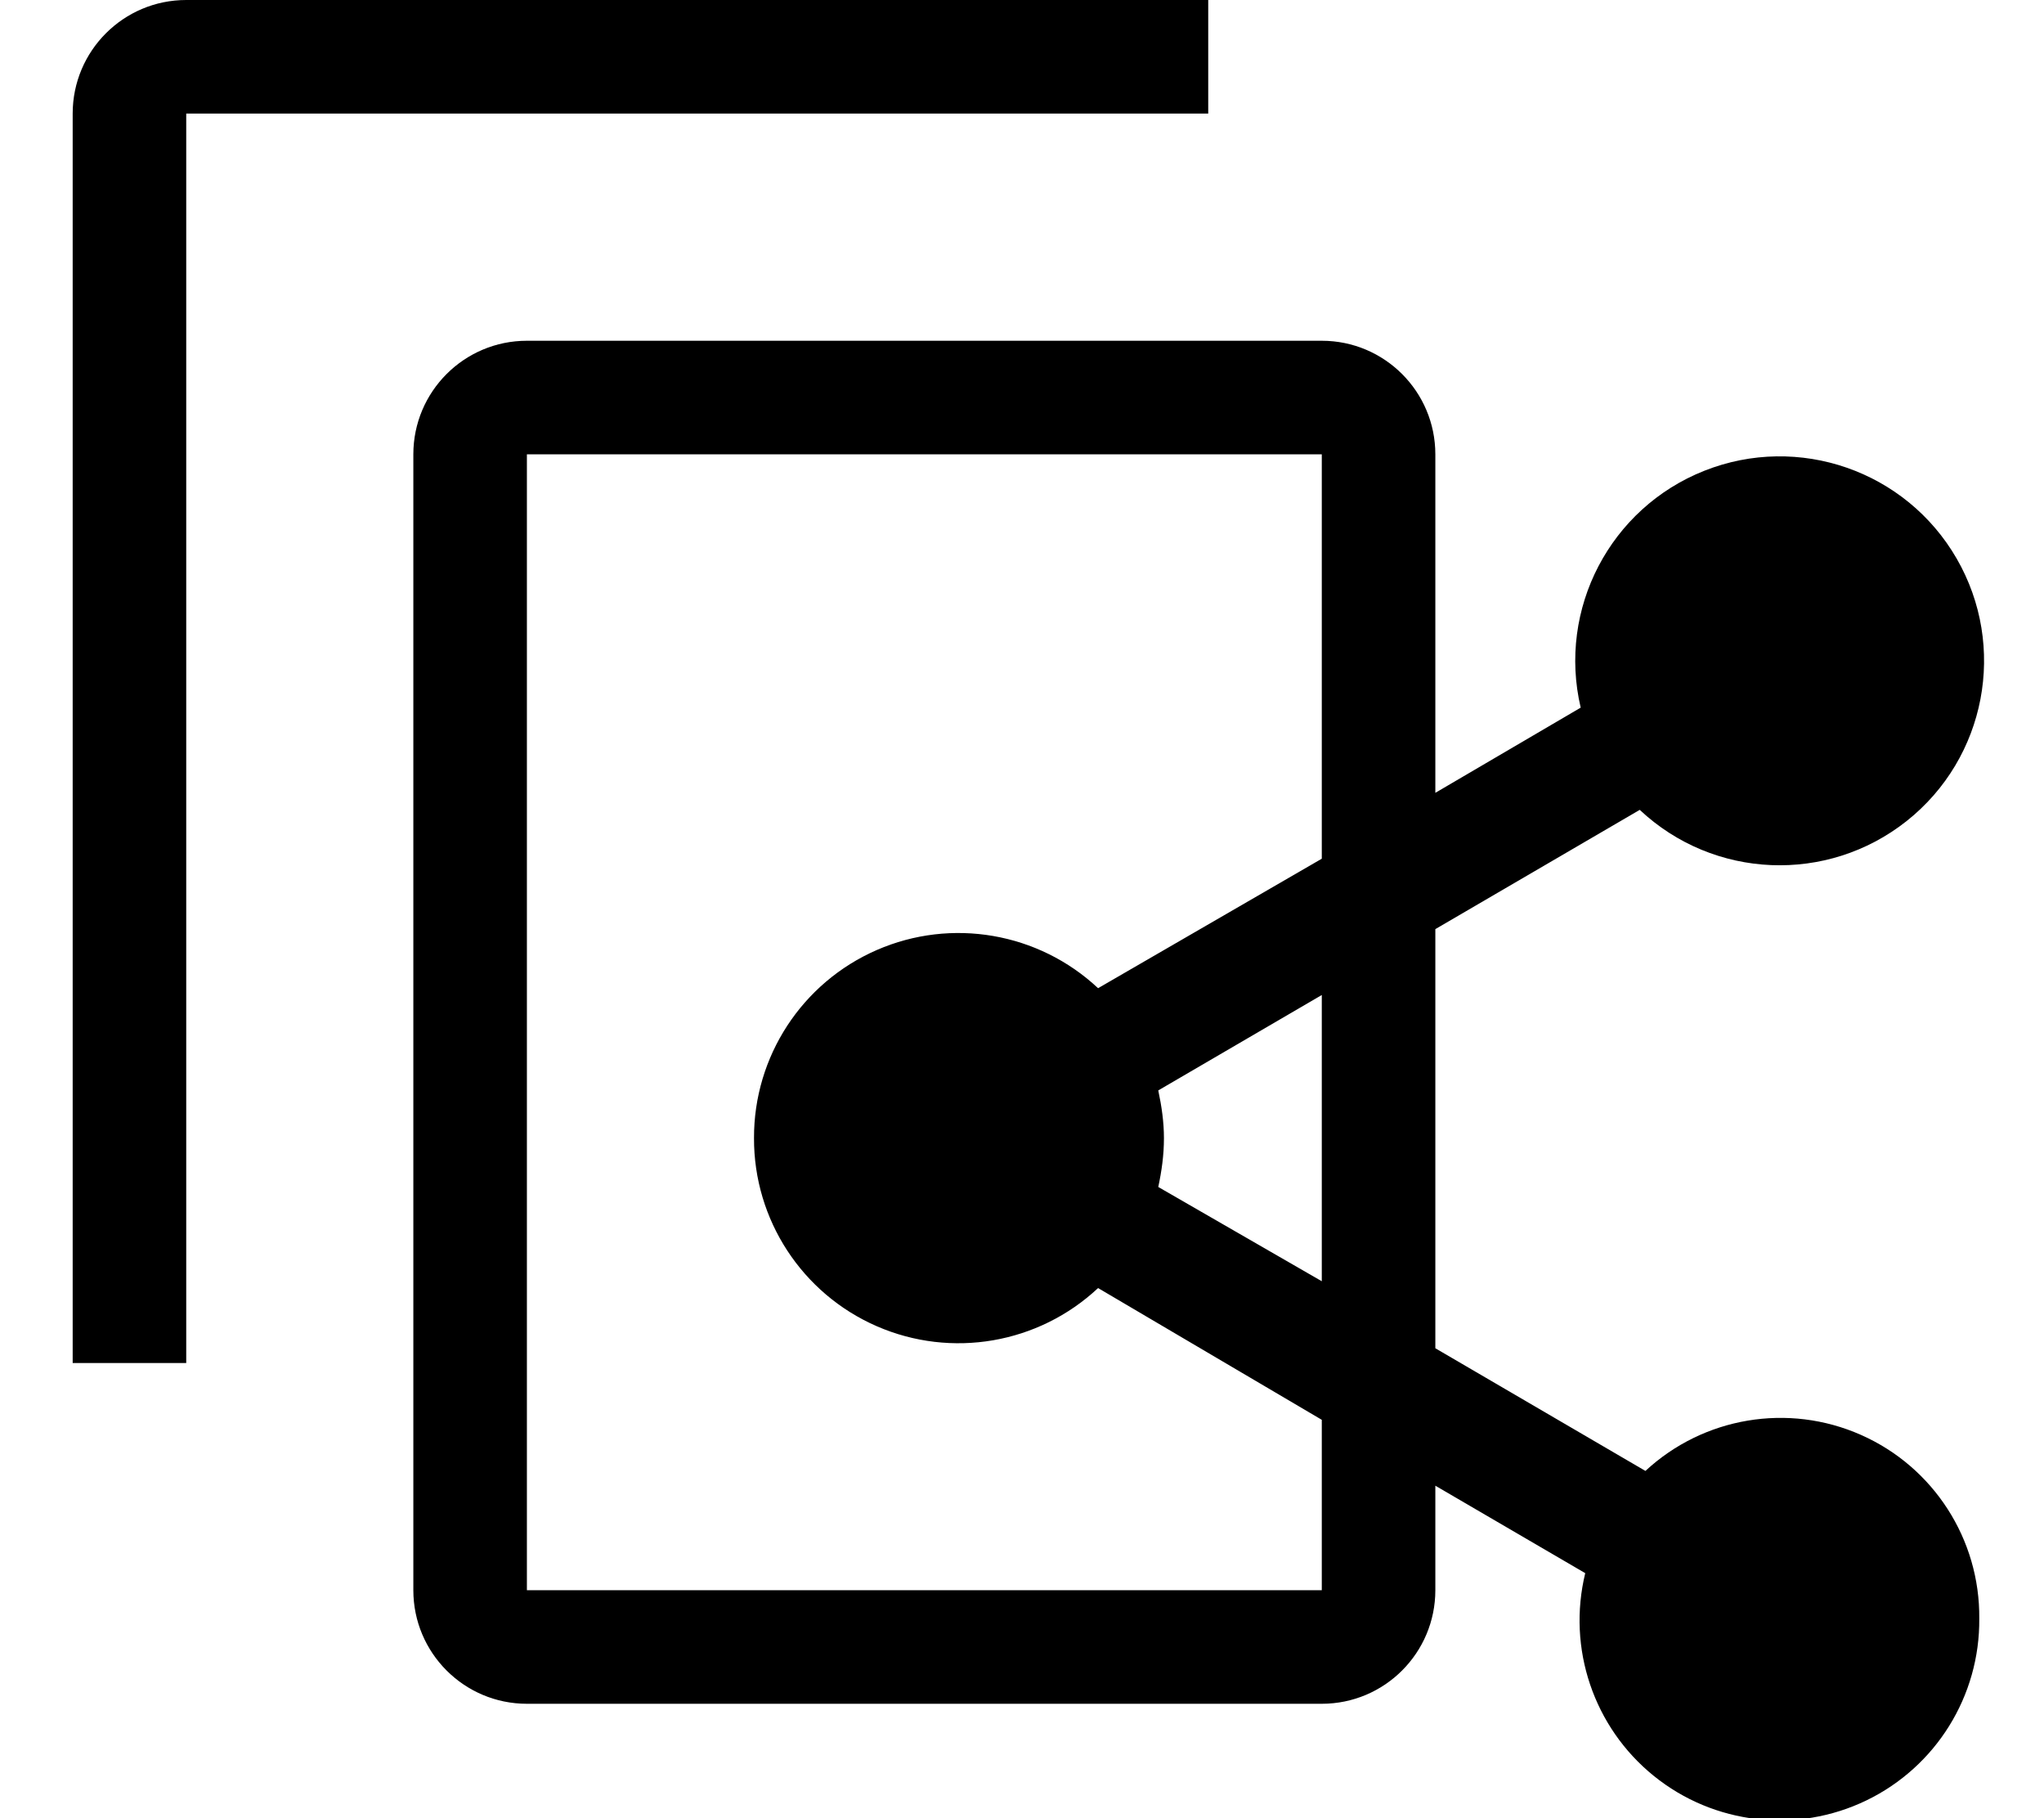
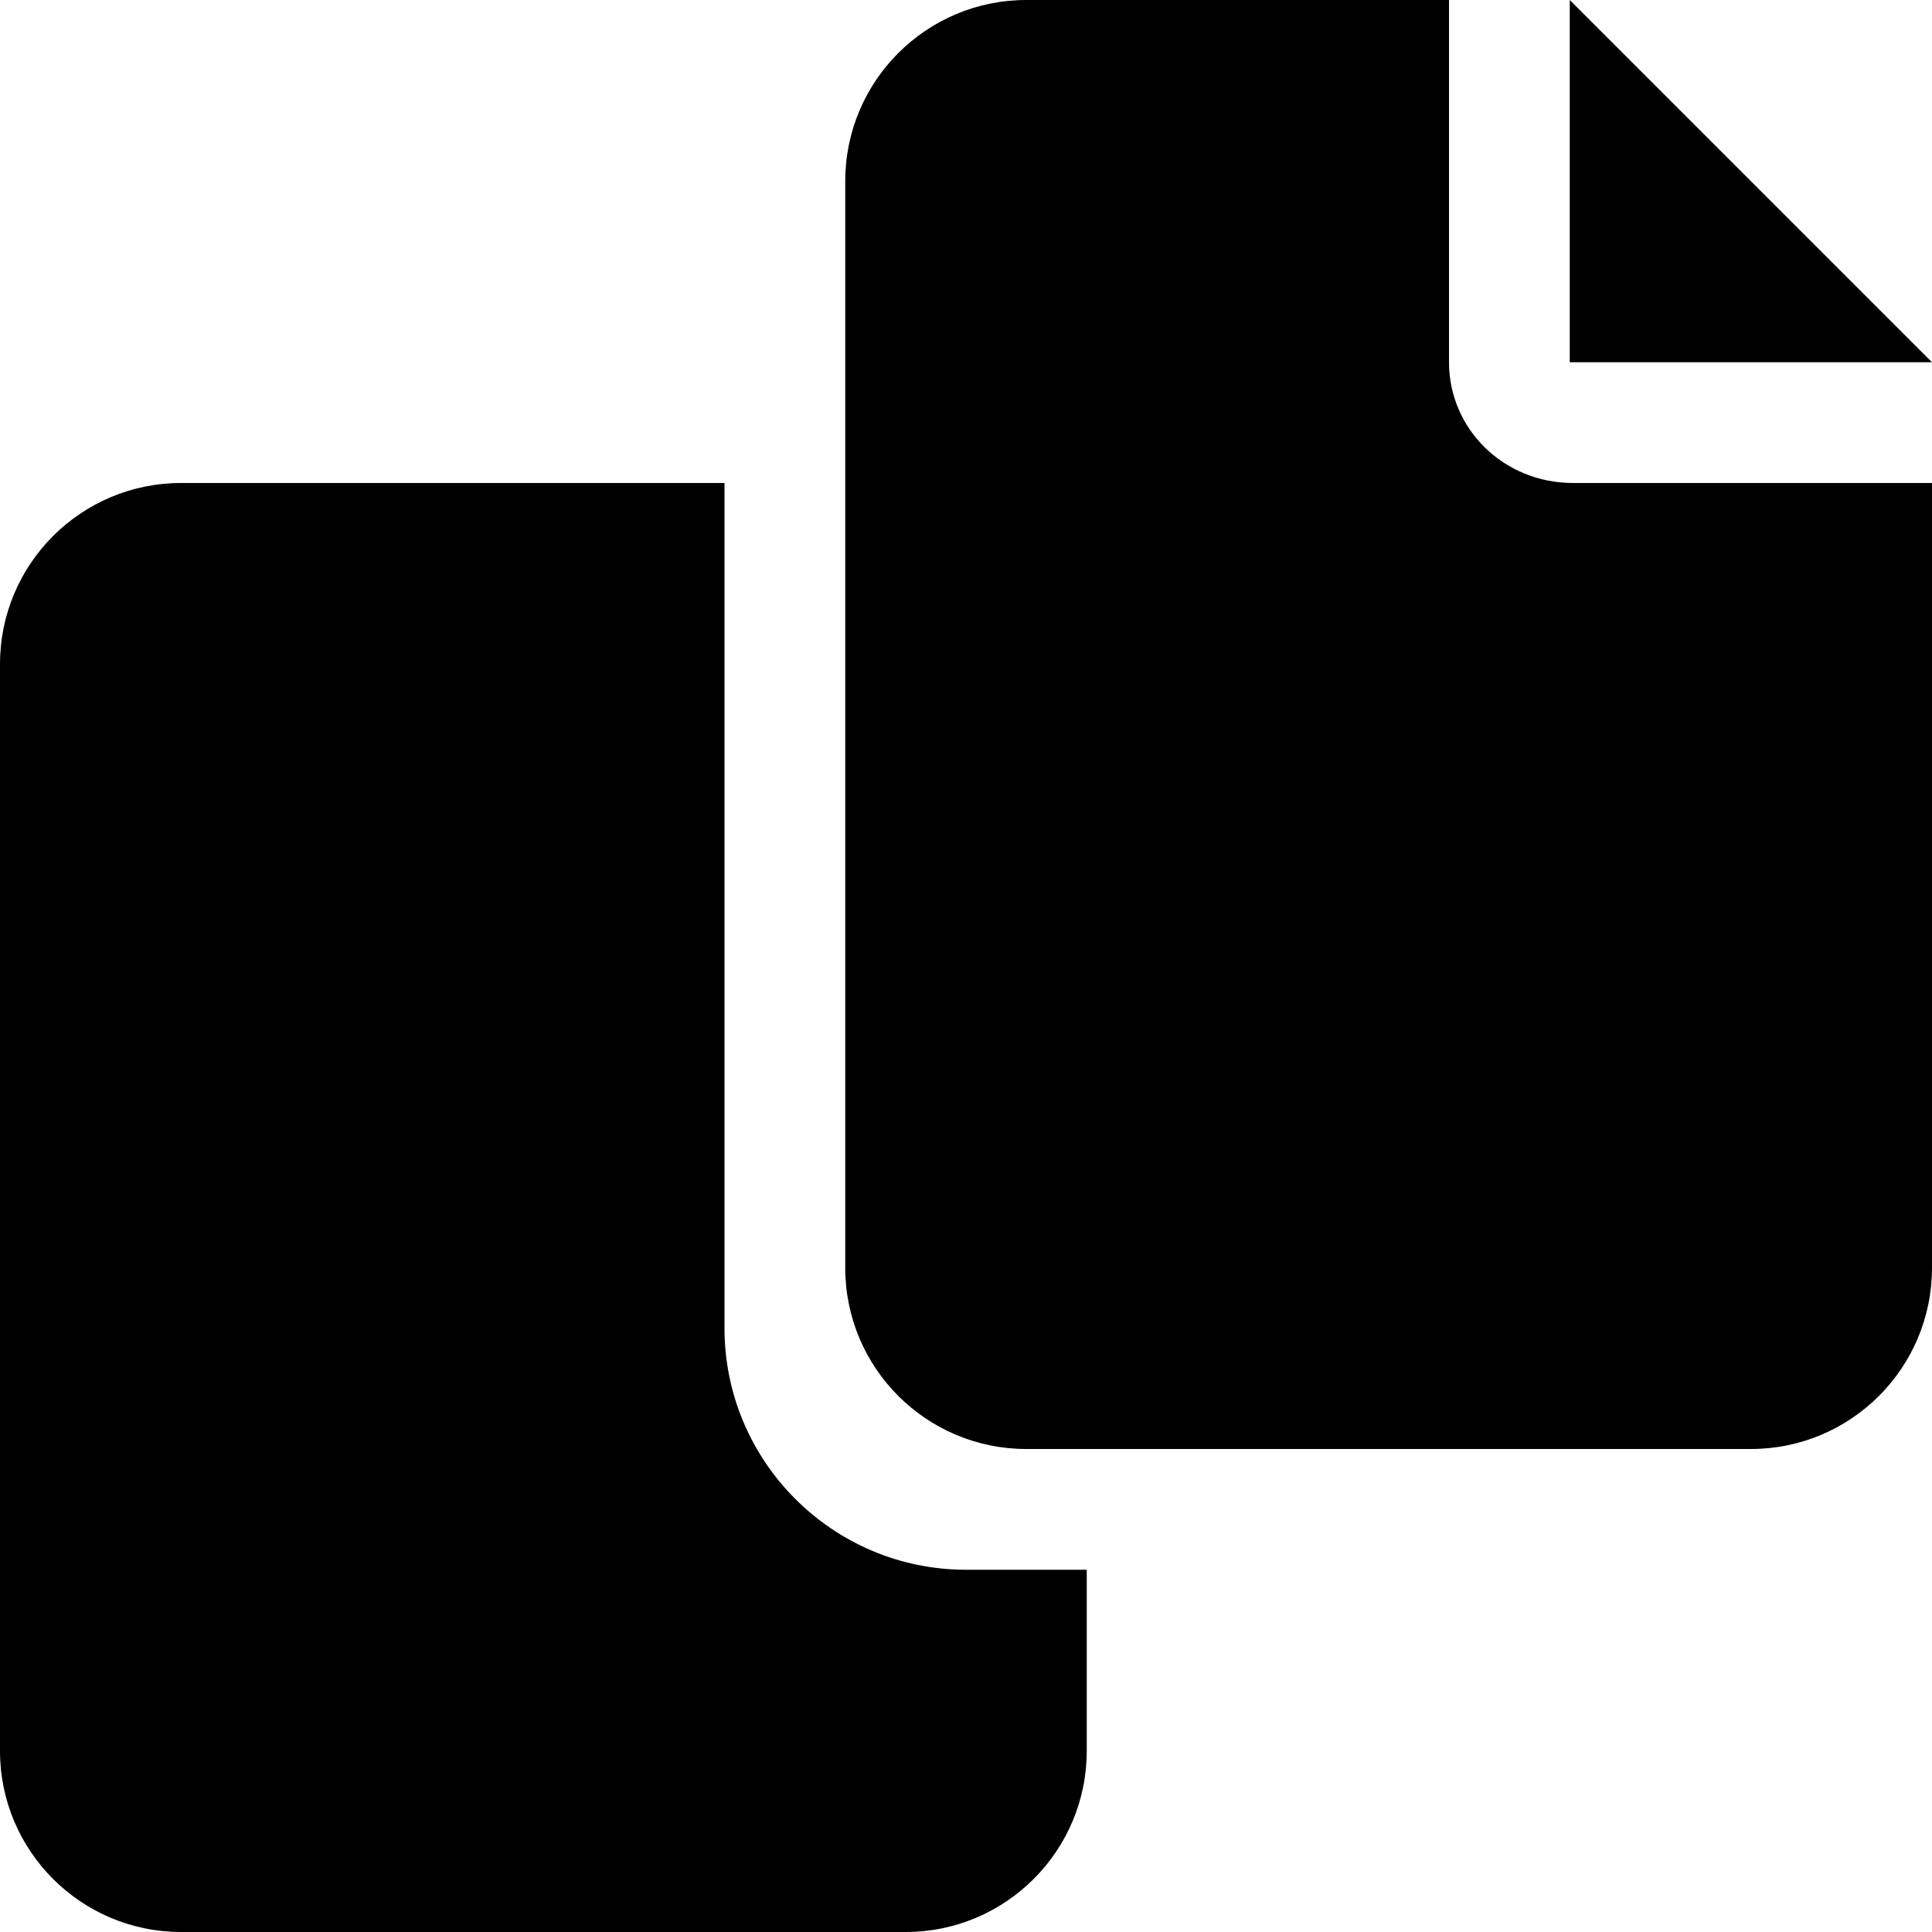
- <svg xmlns="http://www.w3.org/2000/svg" viewBox="0 0 18 16" fill="currentColor">
-   <path d="M10.64 1h-9v11h-1V1a1 1 0 011-1h9v1z" />
-   <path d="M13.96 13.85l-1.32-.77V14a1 1 0 01-1 1h-7a1 1 0 01-1-1V4a1 1 0 011-1h7a1 1 0 011 1v2.98l1.28-.75a1.8 1.8 0 11.52.9l-1.8 1.05v3.69l1.85 1.08a1.75 1.75 0 012.94 1.3 1.76 1.76 0 11-3.47-.4zM11.64 4h-7v10h7v-1.5l-1.97-1.16a1.8 1.8 0 01-3.03-1.32A1.8 1.8 0 019.67 8.7l1.97-1.14V4zm0 7.28V8.76l-1.44.84c.03.14.05.28.05.42 0 .15-.02.29-.05.43l1.44.83z" />
+ <svg xmlns="http://www.w3.org/2000/svg" viewBox="0 0 512 512" fill="currentColor">
+   <path d="M384 96L384 0h-112c-26.51 0-48 21.49-48 48v288c0 26.51 21.49 48 48 48H464c26.51 0 48-21.49 48-48V128h-95.1C398.4 128 384 113.6 384 96zM416 0v96h96L416 0zM192 352V128h-144c-26.51 0-48 21.49-48 48v288c0 26.51 21.49 48 48 48h192c26.51 0 48-21.49 48-48L288 416h-32C220.7 416 192 387.3 192 352z" />
</svg>
